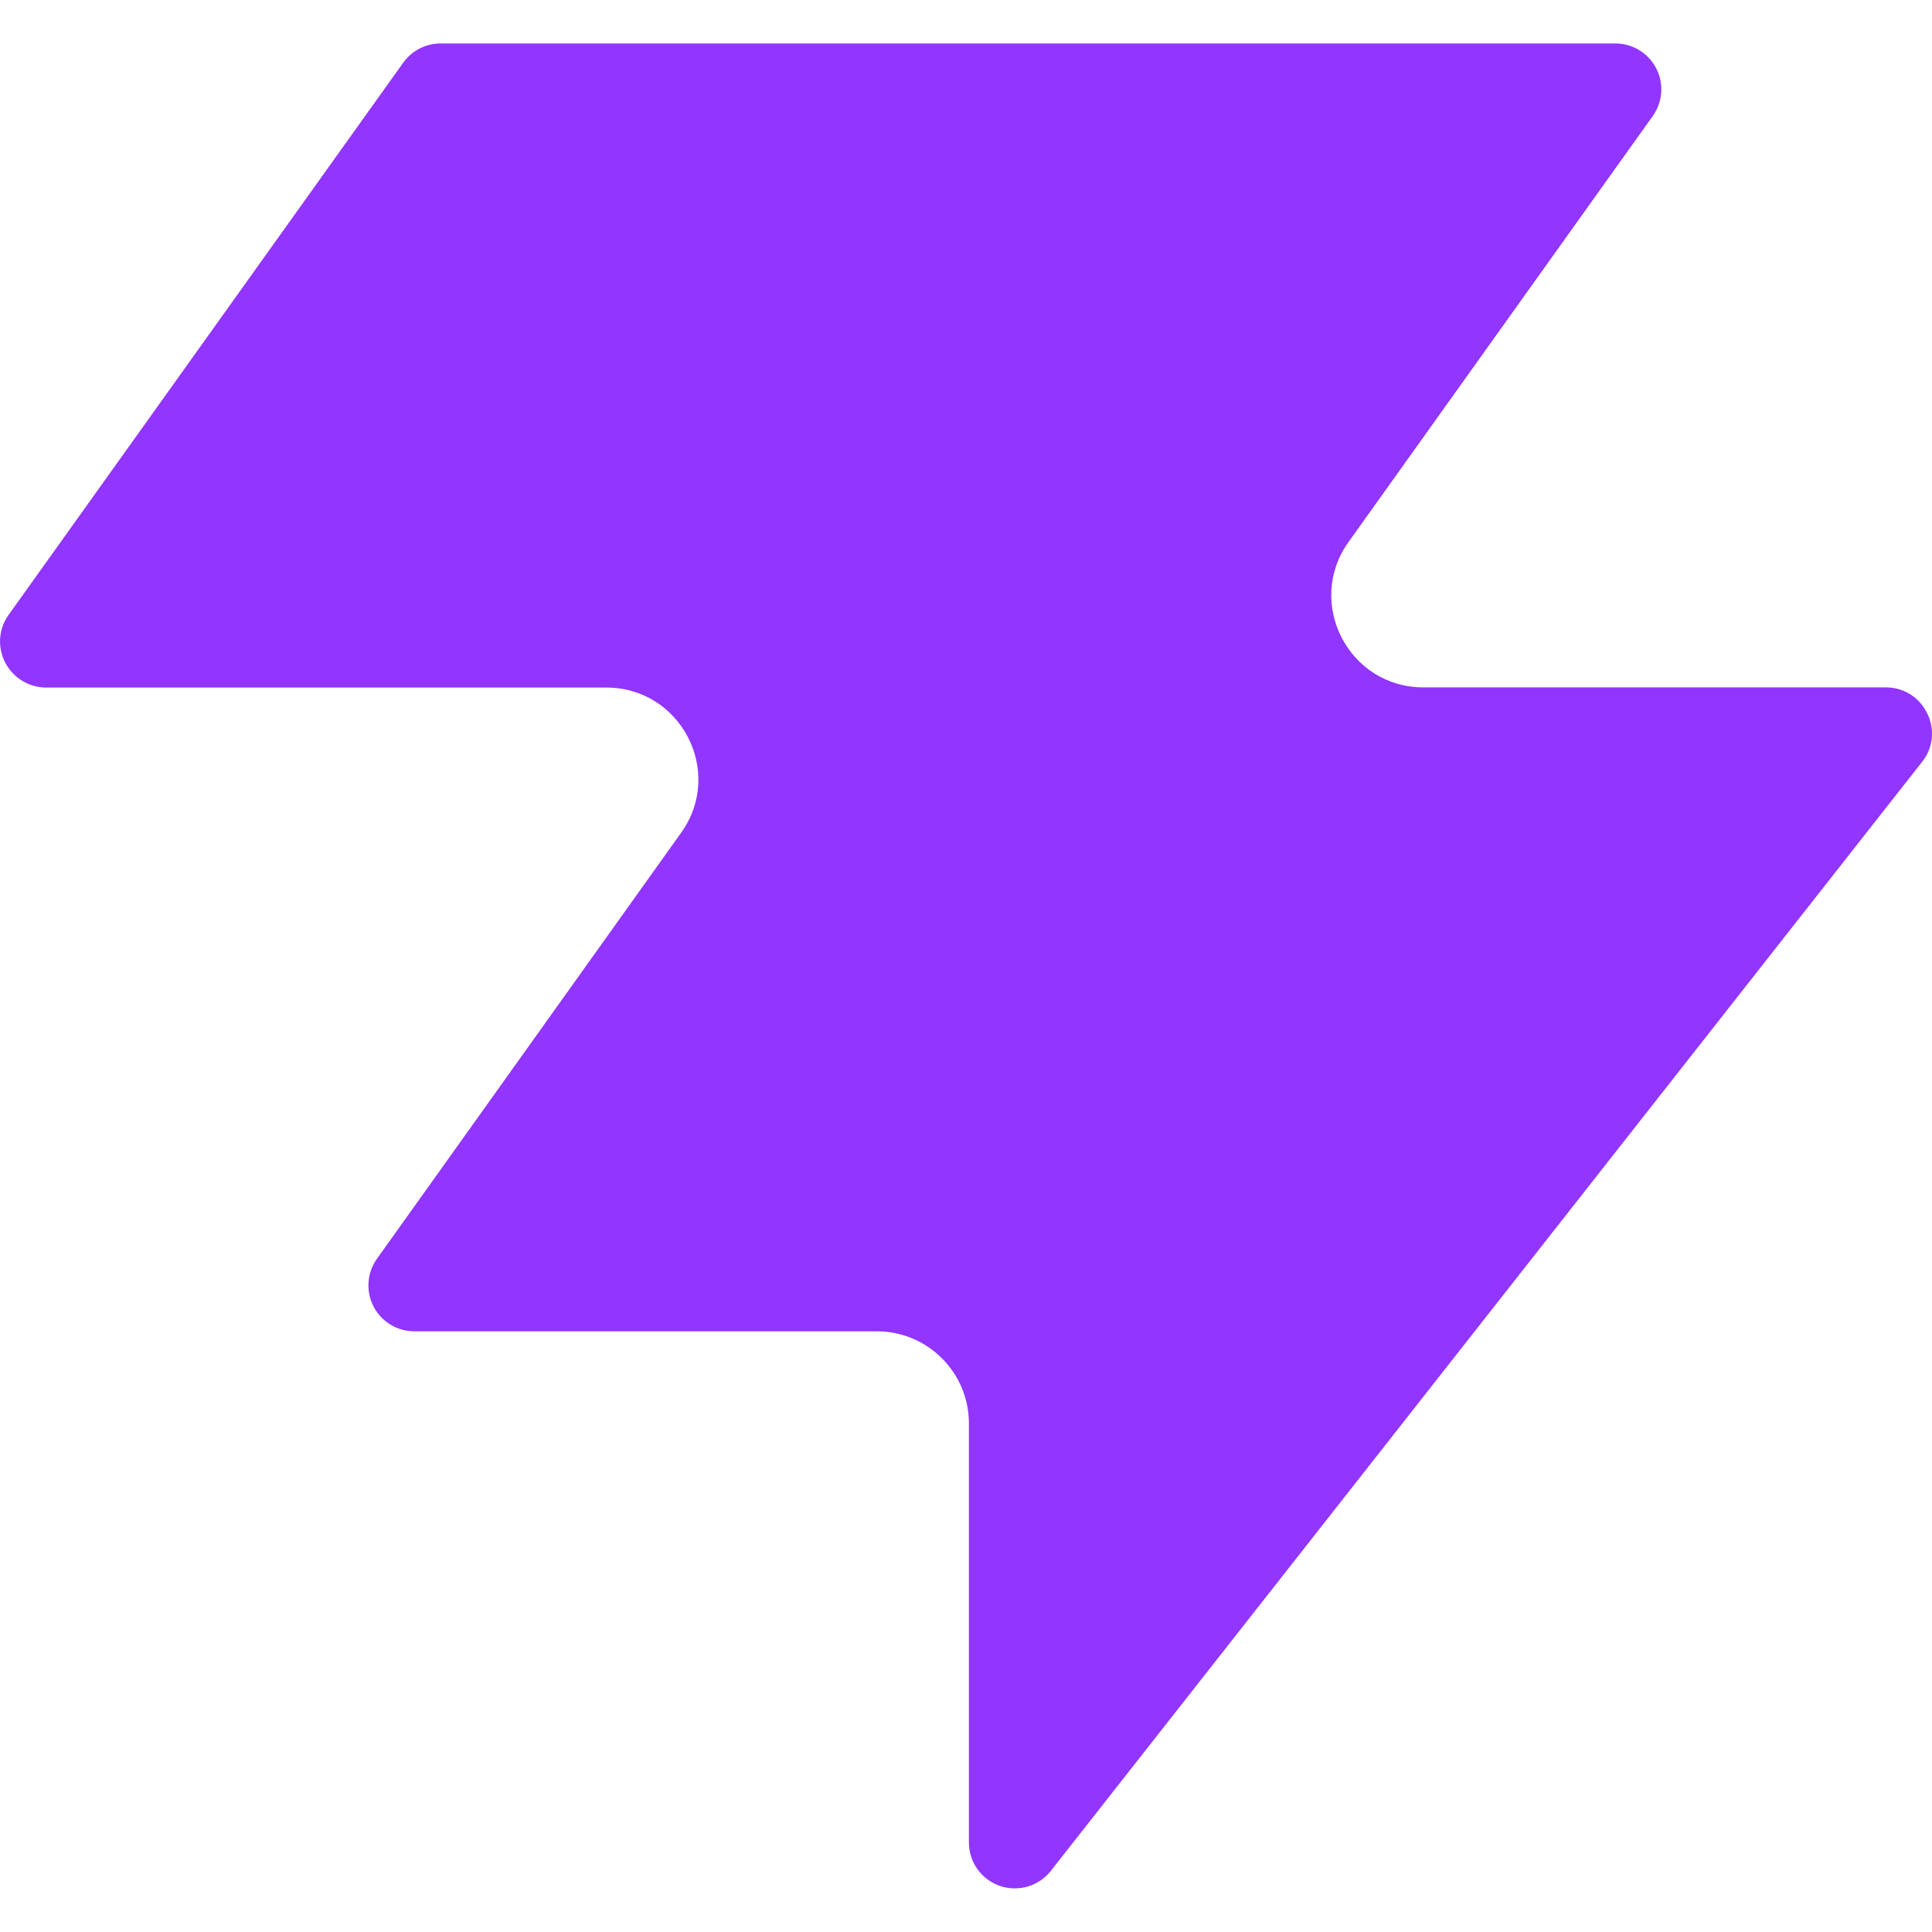
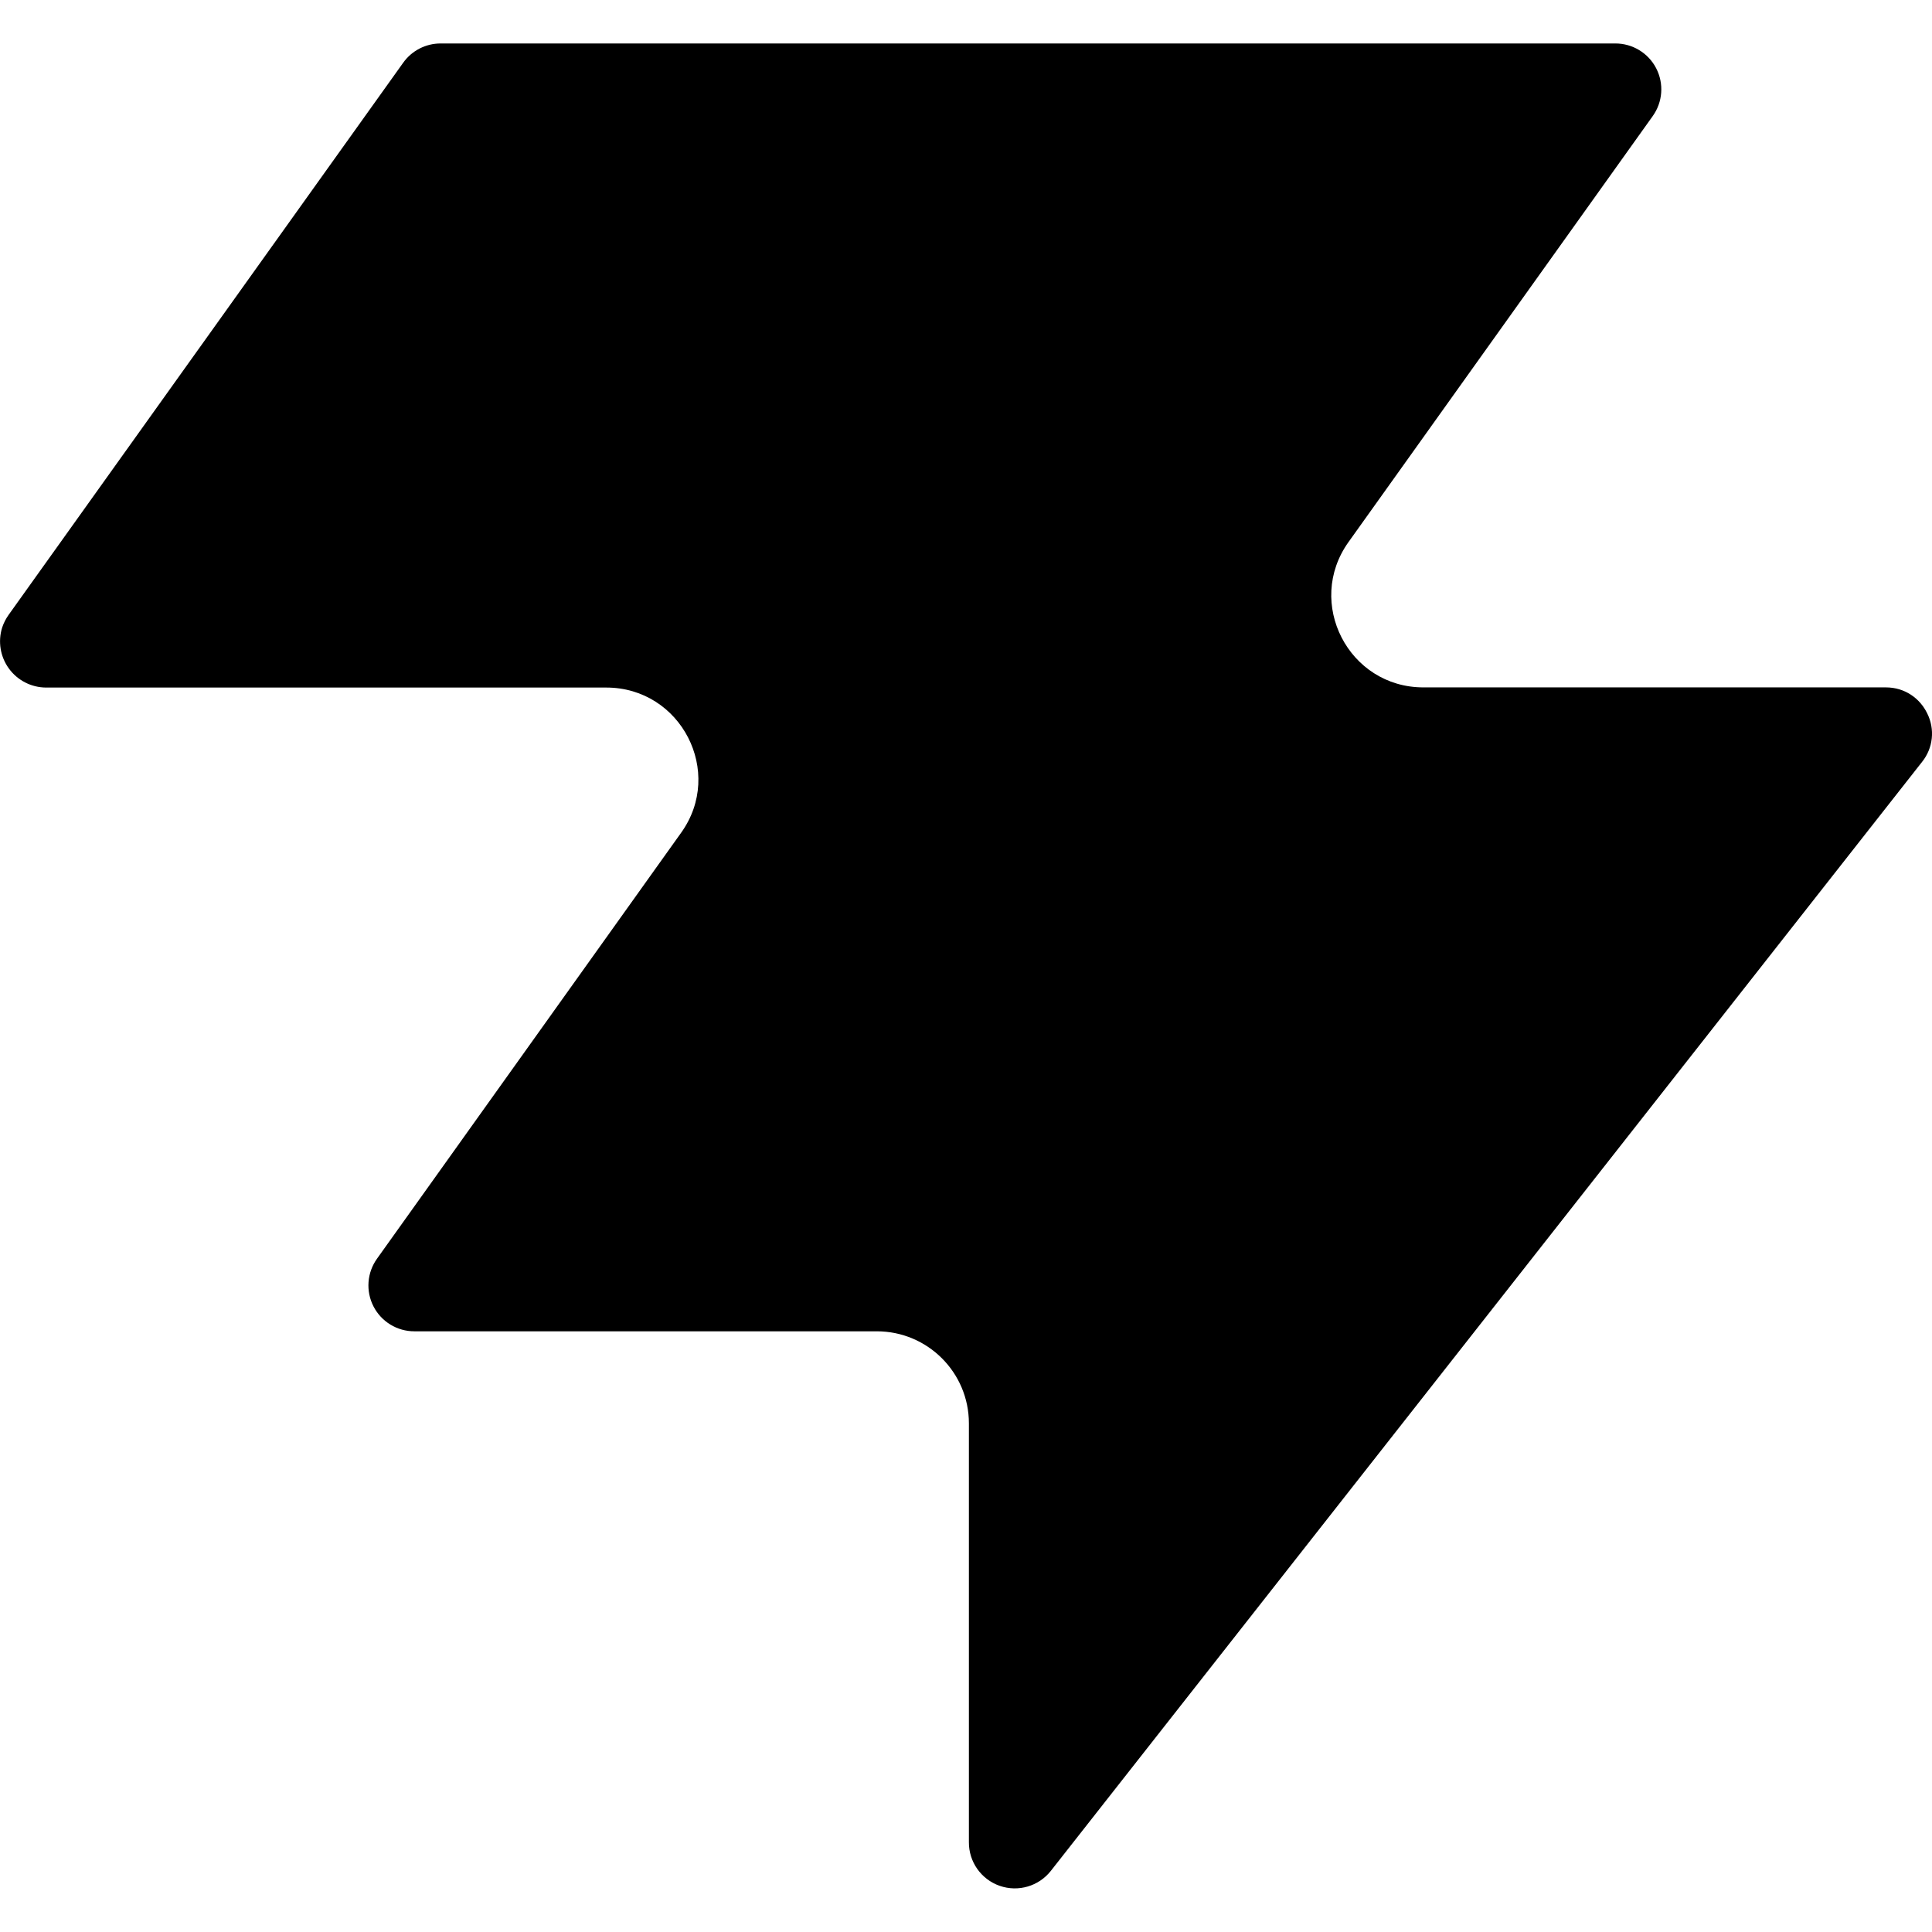
- <svg xmlns="http://www.w3.org/2000/svg" fill="#9135FF" role="img" viewBox="0 0 24 24">
+ <svg xmlns="http://www.w3.org/2000/svg" role="img" viewBox="0 0 24 24">
  <path d="M13.056 23.238a.57.57 0 0 1-1.02-.355v-5.202c0-.63-.512-1.143-1.144-1.143H5.148a.57.57 0 0 1-.464-.903l3.777-5.29c.54-.753 0-1.804-.93-1.804H.57a.574.574 0 0 1-.543-.746.6.6 0 0 1 .08-.157L5.008.78a.57.57 0 0 1 .467-.24h14.589a.57.57 0 0 1 .466.903l-3.778 5.29c-.54.755 0 1.806.93 1.806h5.745c.238 0 .424.138.513.322a.56.56 0 0 1-.063.603z" />
</svg>
